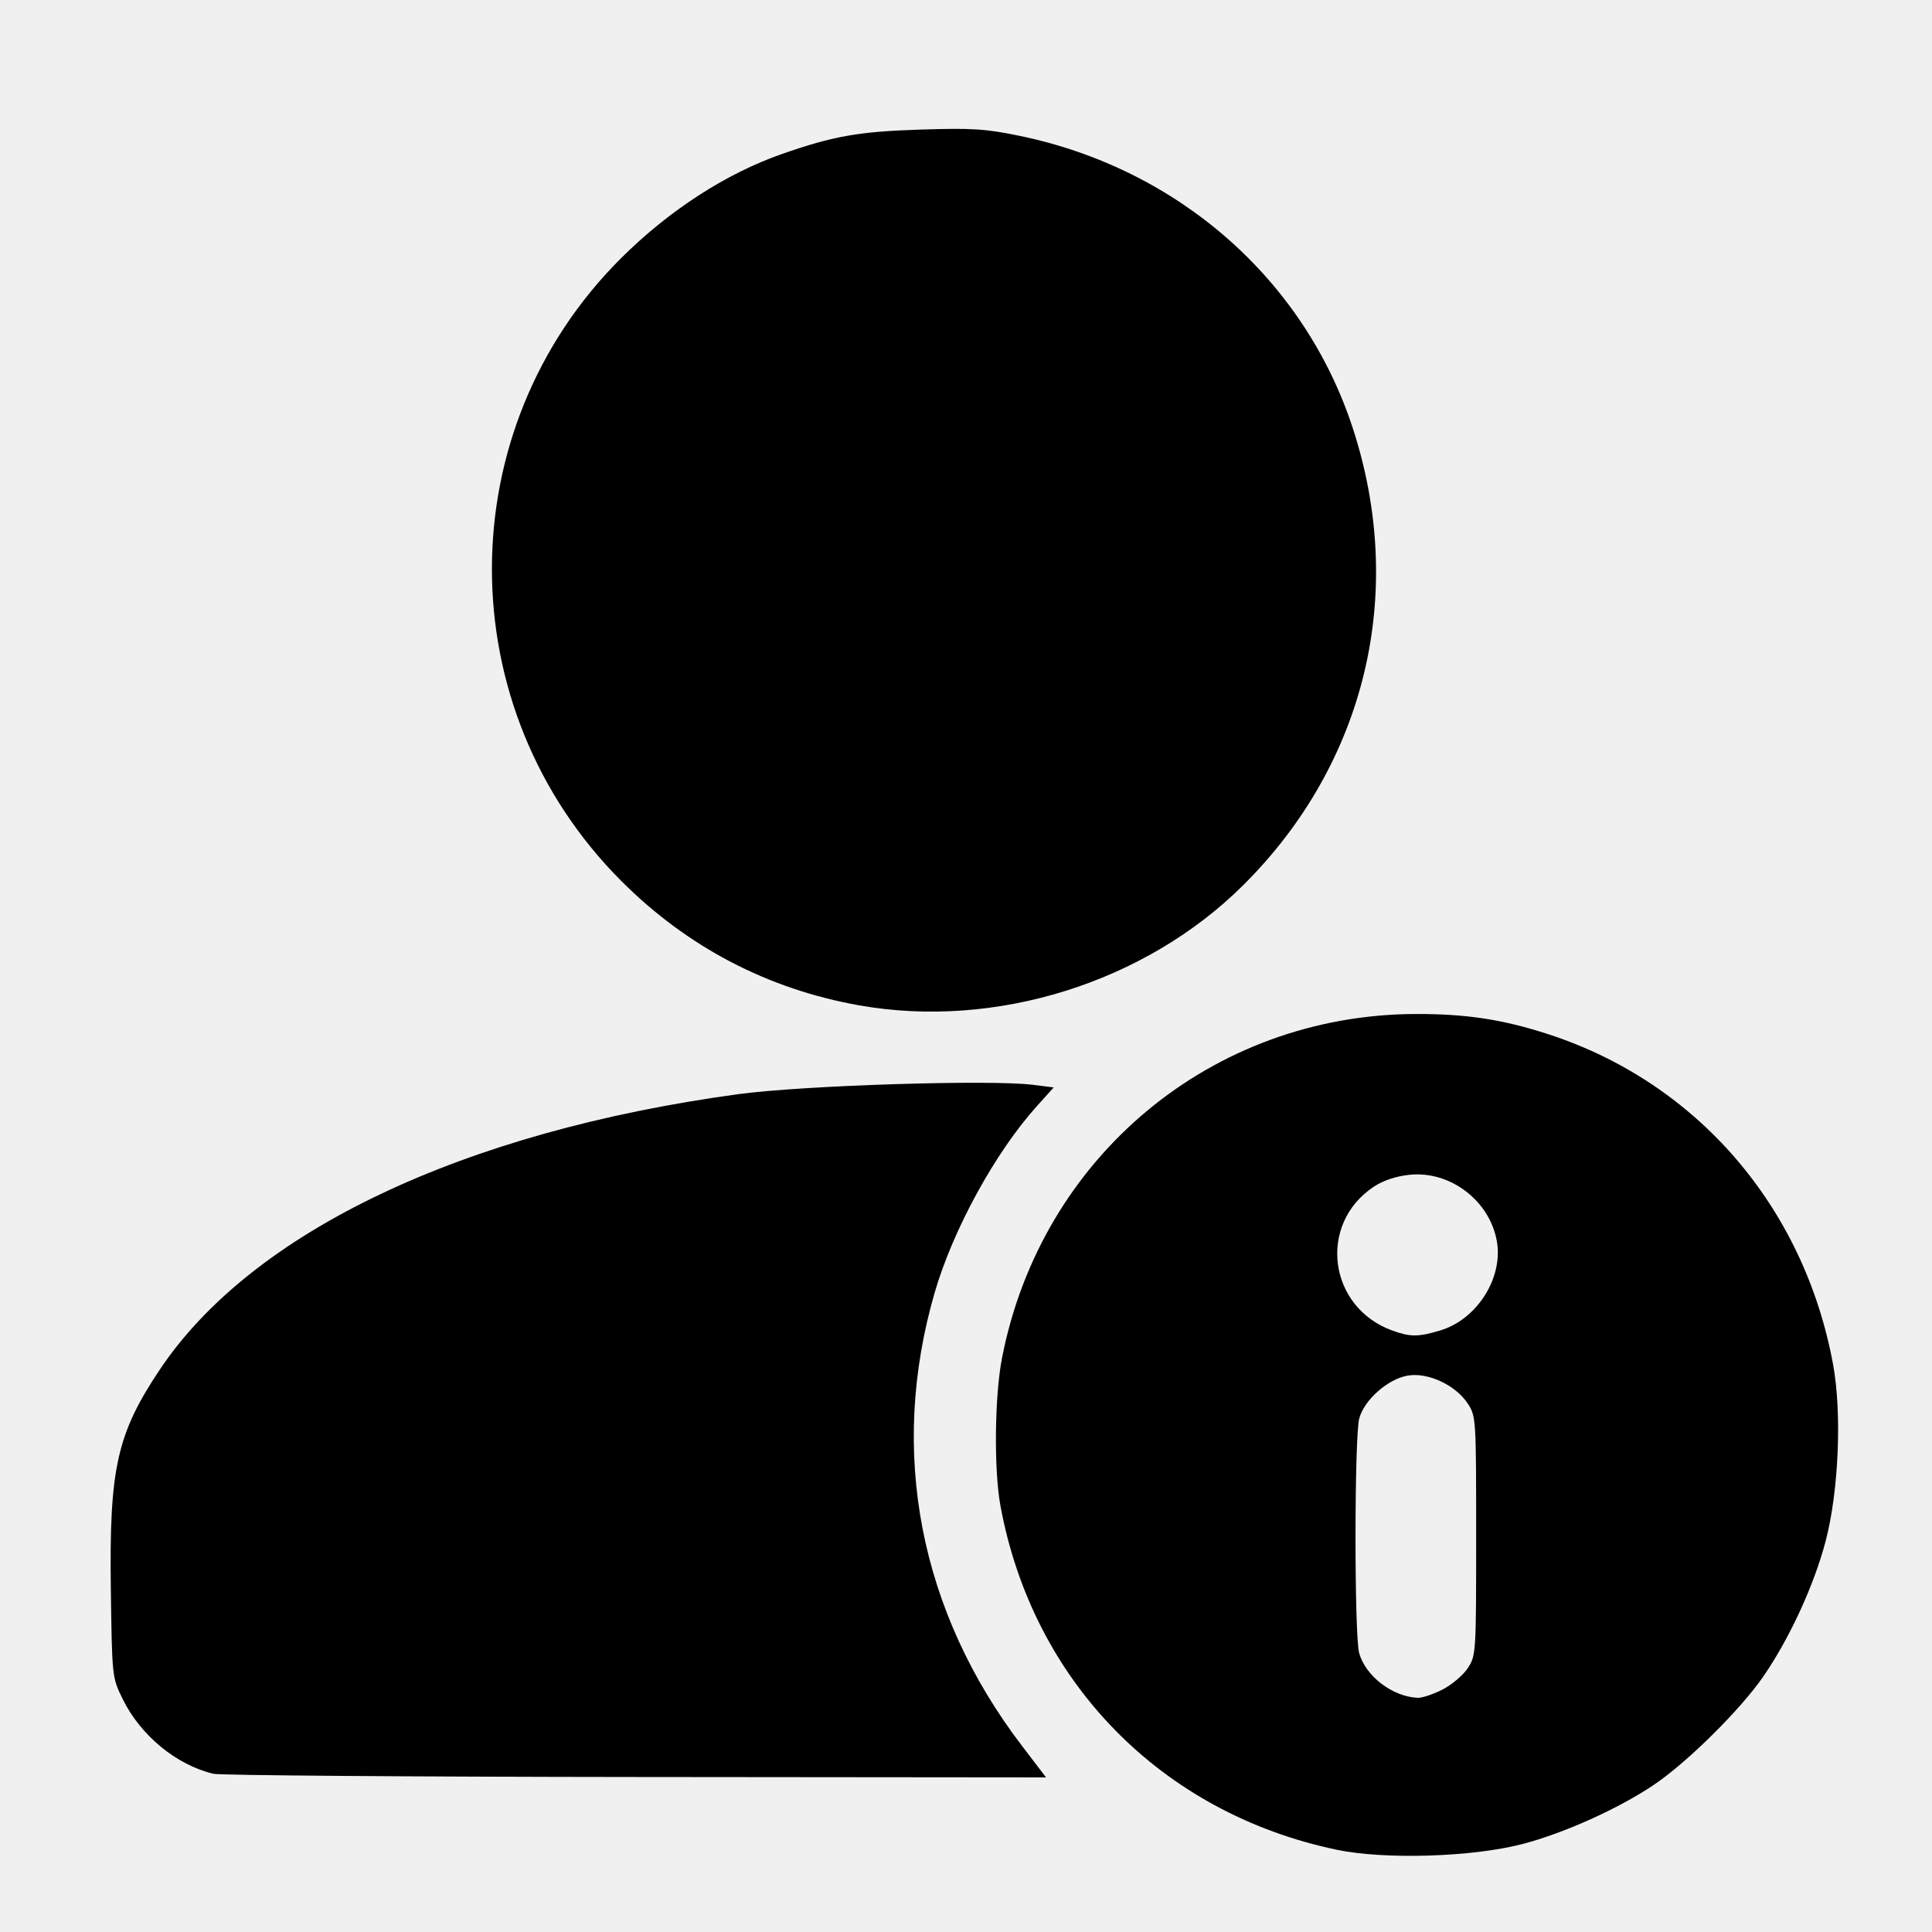
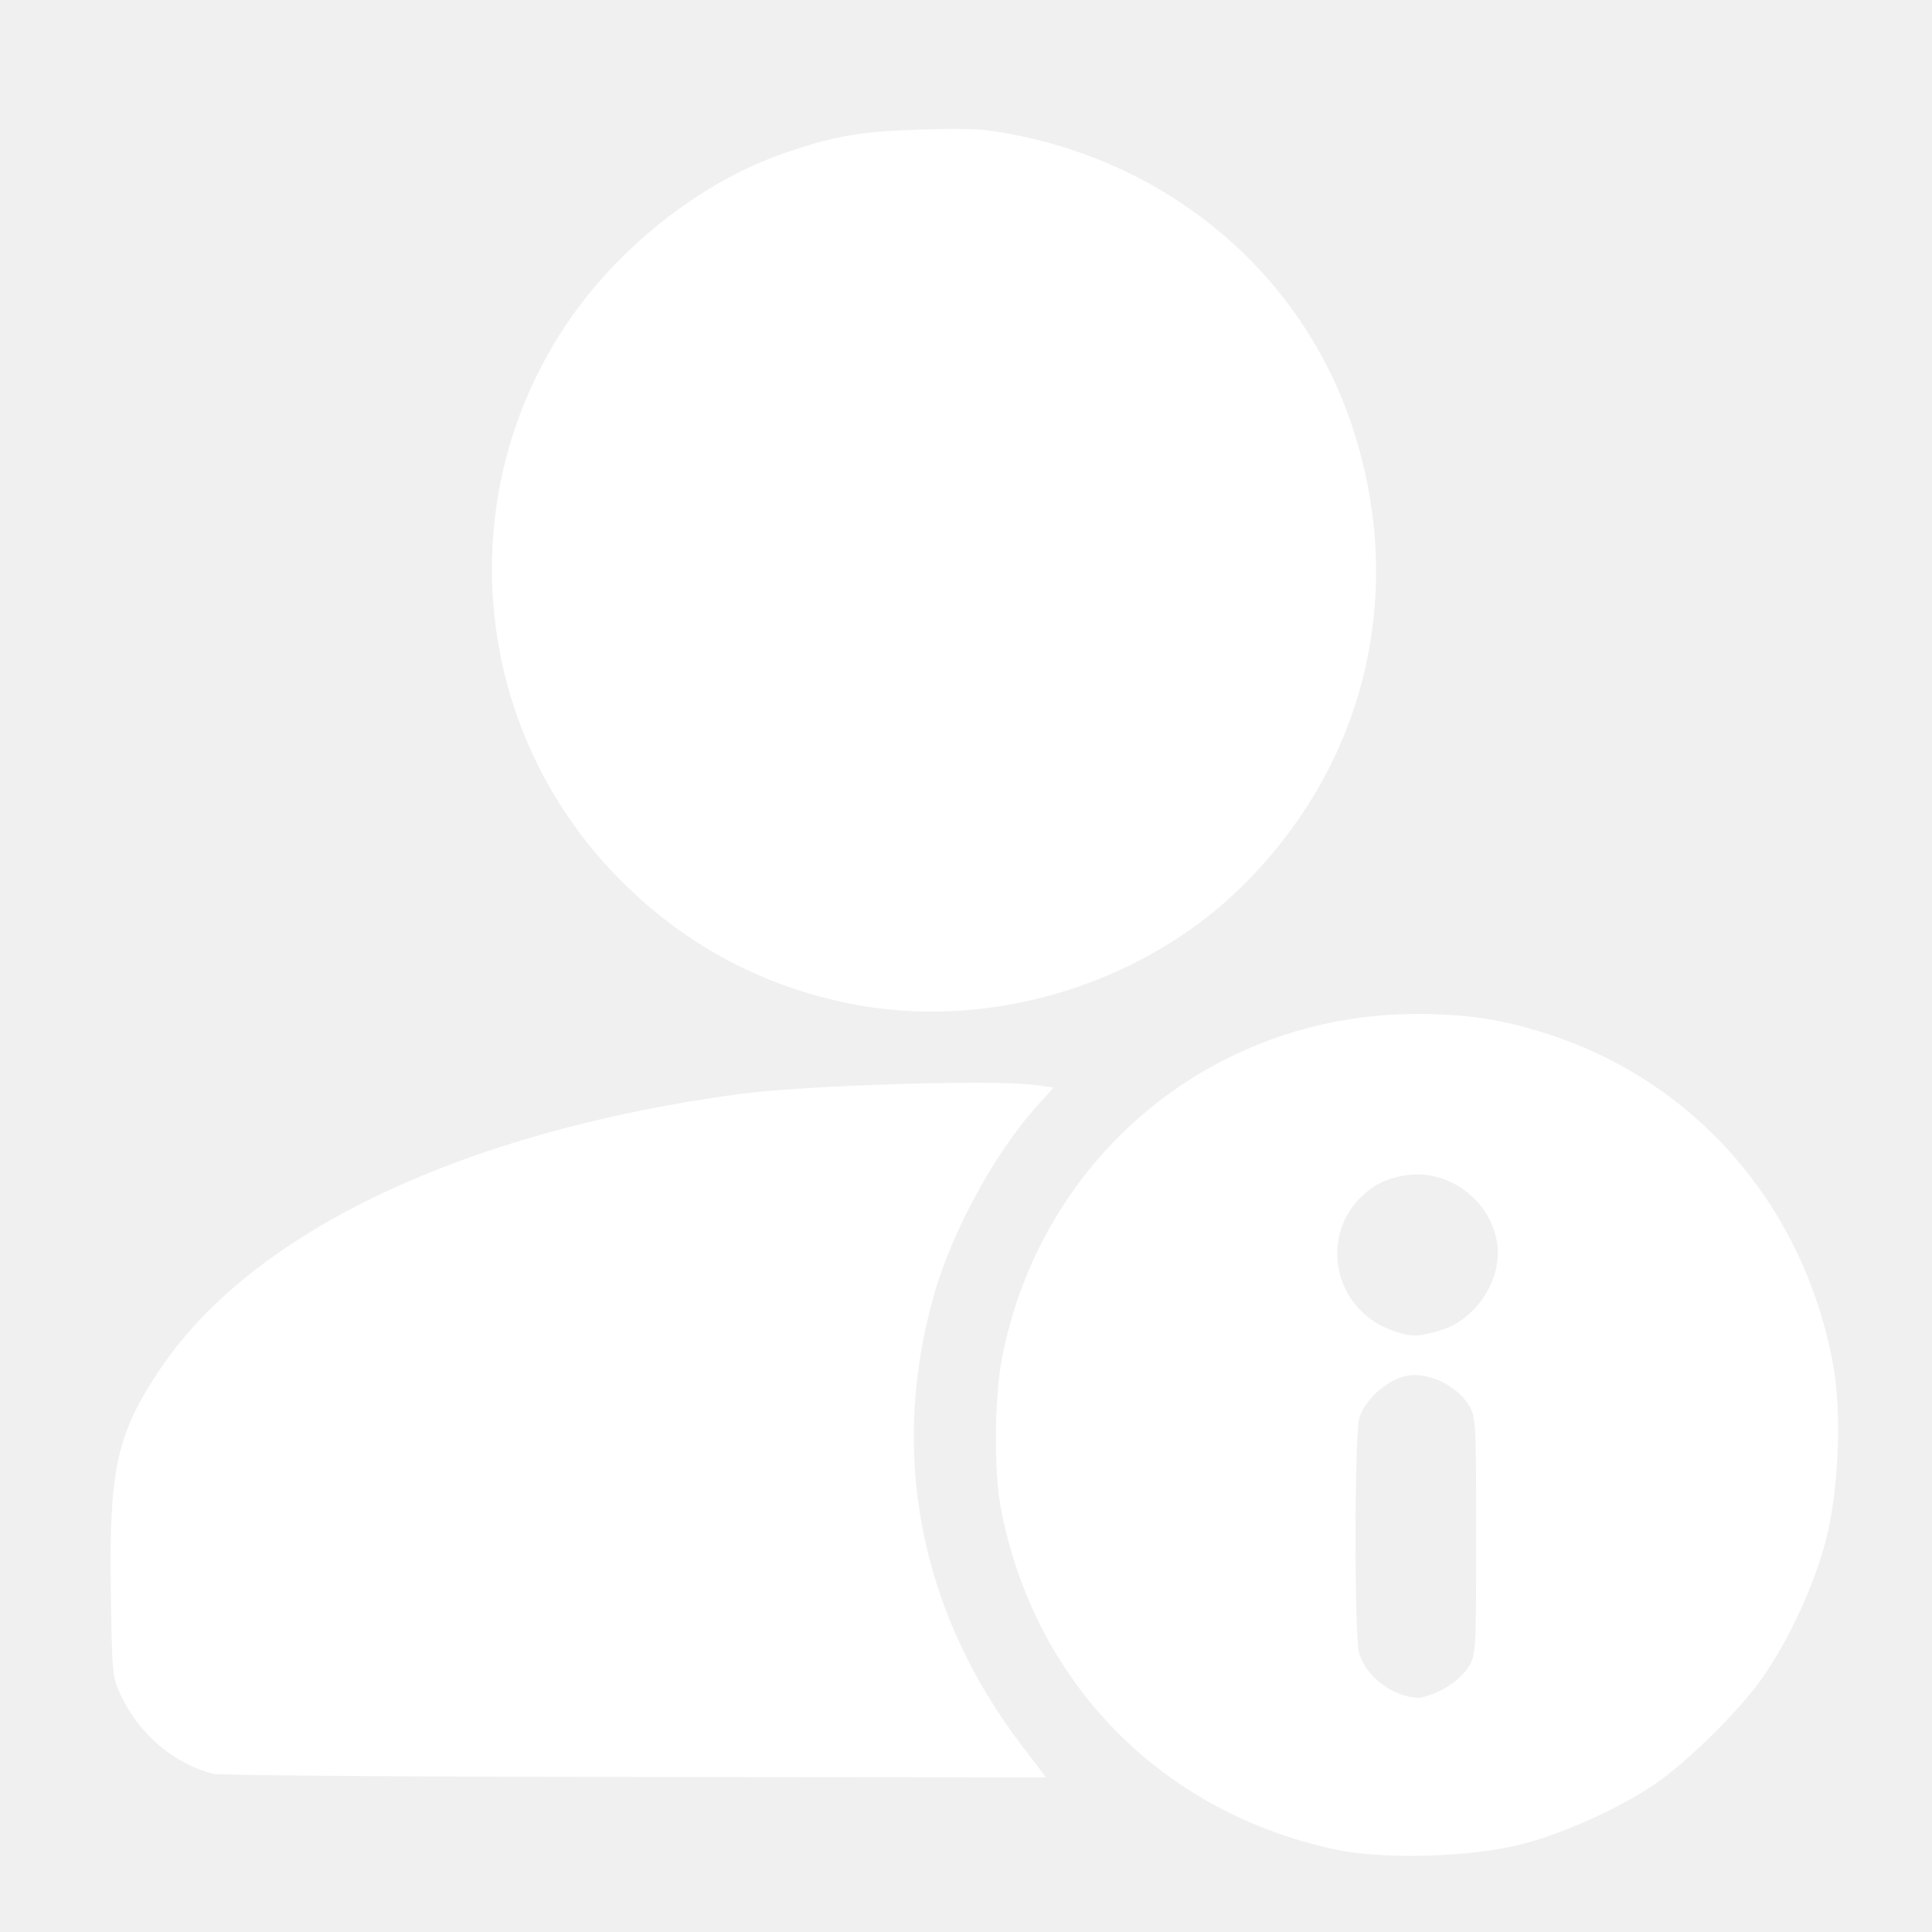
<svg xmlns="http://www.w3.org/2000/svg" version="1.1" id="svg9" width="512" height="512" viewBox="0 0 512 512">
-   <defs id="defs13" />
  <g id="g15">
-     <path style="display:inline;fill:#000000" d="m 354.196,490.194 c -46.486,-9.756 -80.508,-44.578 -89.072,-91.168 -1.749,-9.515 -1.546,-28.995 0.408,-39.071 10.351,-53.389 55.658,-91.082 109.664,-91.235 13.397,-0.038 23.099,1.443 35.154,5.368 39.347,12.808 67.725,45.707 75.423,87.438 2.376,12.879 1.524,33.493 -1.932,46.777 -3.035,11.665 -9.603,25.942 -16.573,36.025 -6.091,8.811 -20.161,22.736 -28.949,28.653 -9.421,6.342 -23.766,12.807 -34.845,15.703 -13.269,3.469 -36.548,4.183 -49.277,1.511 z m 28.03,-42.418 c 2.45,-1.238 5.47,-3.779 6.712,-5.648 2.225,-3.348 2.258,-3.86 2.258,-35.102 0,-31.212 -0.035,-31.757 -2.251,-35.102 -3.238,-4.887 -10.52,-8.281 -15.837,-7.383 -5.29,0.894 -11.505,6.36 -12.886,11.334 -1.308,4.711 -1.334,57.502 -0.03,62.196 1.706,6.141 8.836,11.587 15.542,11.87 1.121,0.047 4.042,-0.927 6.492,-2.164 z m -0.533,-95.199 c 9.692,-2.917 16.649,-13.813 15.01,-23.51 -1.826,-10.808 -12.33,-18.855 -23.154,-17.738 -3.555,0.367 -6.975,1.505 -9.453,3.145 -14.994,9.923 -12.103,32.066 4.985,38.173 4.725,1.689 6.808,1.677 12.612,-0.069 z M 56.578,470.077 c -9.849,-2.351 -19.319,-10.147 -24.064,-19.812 -2.813,-5.728 -2.819,-5.788 -3.143,-29.239 -0.44,-31.876 1.619,-41.086 12.988,-58.083 24.404,-36.484 80.204,-63.044 153.337,-72.985 16.997,-2.311 66.686,-3.889 77.987,-2.477 l 5.563,0.695 -4.558,5.069 c -10.954,12.184 -22.146,32.624 -26.982,49.281 -12.233,42.13 -4.081,84.484 23.123,120.137 l 6.381,8.363 -108.757,-0.102 C 108.636,470.867 58.293,470.486 56.578,470.077 Z M 227.696,266.428 c -24.192,-4.288 -45.513,-15.426 -62.995,-32.908 -45.734,-45.734 -45.791,-119.589 -0.128,-165.084 12.689,-12.642 27.79,-22.426 42.618,-27.613 13.587,-4.753 20.351,-5.953 36.504,-6.475 13.835,-0.447 17.417,-0.225 26.474,1.645 42.008,8.669 75.475,38.037 88.354,77.532 14.252,43.706 3.395,88.851 -29.129,121.128 -25.982,25.785 -65.62,38.169 -101.699,31.774 z" id="path184" />
+     <path style="display:inline;fill:#fff;filter: /*drop-shadow(0px 0px 20px #000);*/" d="m 354.196,490.194 c -46.486,-9.756 -80.508,-44.578 -89.072,-91.168 -1.749,-9.515 -1.546,-28.995 0.408,-39.071 10.351,-53.389 55.658,-91.082 109.664,-91.235 13.397,-0.038 23.099,1.443 35.154,5.368 39.347,12.808 67.725,45.707 75.423,87.438 2.376,12.879 1.524,33.493 -1.932,46.777 -3.035,11.665 -9.603,25.942 -16.573,36.025 -6.091,8.811 -20.161,22.736 -28.949,28.653 -9.421,6.342 -23.766,12.807 -34.845,15.703 -13.269,3.469 -36.548,4.183 -49.277,1.511 z m 28.03,-42.418 c 2.45,-1.238 5.47,-3.779 6.712,-5.648 2.225,-3.348 2.258,-3.86 2.258,-35.102 0,-31.212 -0.035,-31.757 -2.251,-35.102 -3.238,-4.887 -10.52,-8.281 -15.837,-7.383 -5.29,0.894 -11.505,6.36 -12.886,11.334 -1.308,4.711 -1.334,57.502 -0.03,62.196 1.706,6.141 8.836,11.587 15.542,11.87 1.121,0.047 4.042,-0.927 6.492,-2.164 z m -0.533,-95.199 c 9.692,-2.917 16.649,-13.813 15.01,-23.51 -1.826,-10.808 -12.33,-18.855 -23.154,-17.738 -3.555,0.367 -6.975,1.505 -9.453,3.145 -14.994,9.923 -12.103,32.066 4.985,38.173 4.725,1.689 6.808,1.677 12.612,-0.069 z M 56.578,470.077 c -9.849,-2.351 -19.319,-10.147 -24.064,-19.812 -2.813,-5.728 -2.819,-5.788 -3.143,-29.239 -0.44,-31.876 1.619,-41.086 12.988,-58.083 24.404,-36.484 80.204,-63.044 153.337,-72.985 16.997,-2.311 66.686,-3.889 77.987,-2.477 l 5.563,0.695 -4.558,5.069 c -10.954,12.184 -22.146,32.624 -26.982,49.281 -12.233,42.13 -4.081,84.484 23.123,120.137 l 6.381,8.363 -108.757,-0.102 C 108.636,470.867 58.293,470.486 56.578,470.077 Z M 227.696,266.428 c -24.192,-4.288 -45.513,-15.426 -62.995,-32.908 -45.734,-45.734 -45.791,-119.589 -0.128,-165.084 12.689,-12.642 27.79,-22.426 42.618,-27.613 13.587,-4.753 20.351,-5.953 36.504,-6.475 13.835,-0.447 17.417,-0.225 26.474,1.645 42.008,8.669 75.475,38.037 88.354,77.532 14.252,43.706 3.395,88.851 -29.129,121.128 -25.982,25.785 -65.62,38.169 -101.699,31.774 z" id="path184" />
  </g>
</svg>
